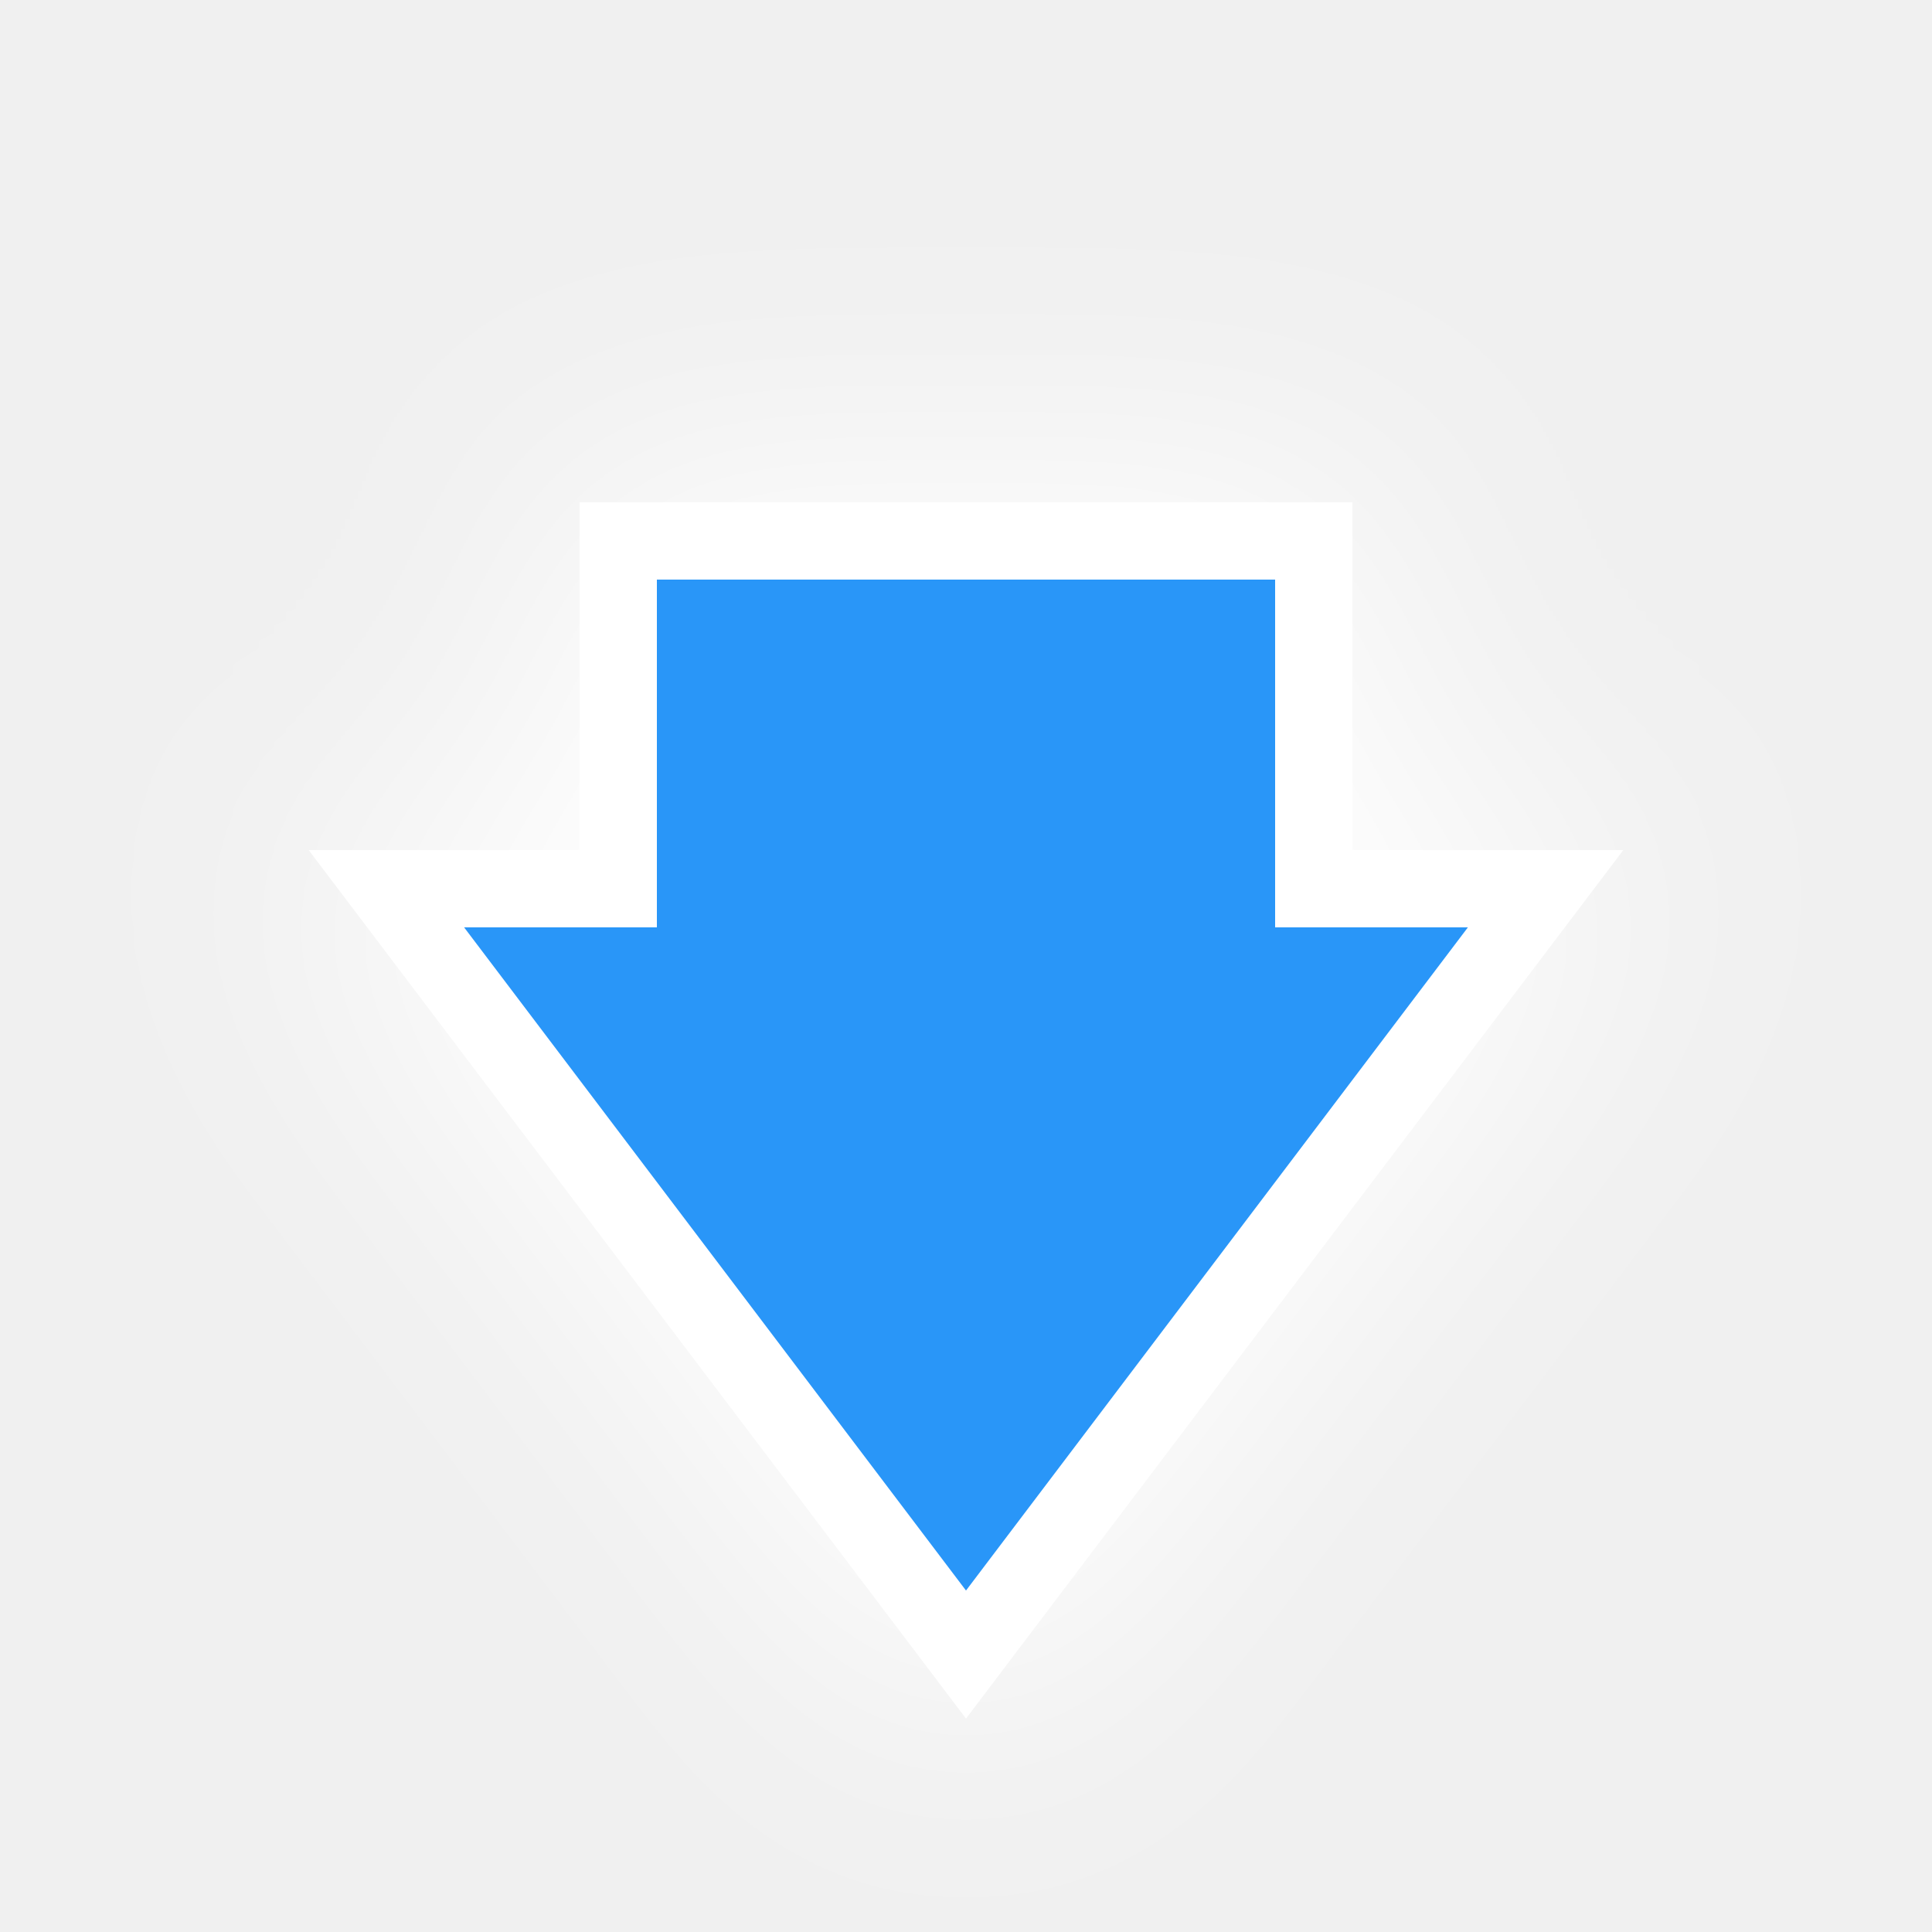
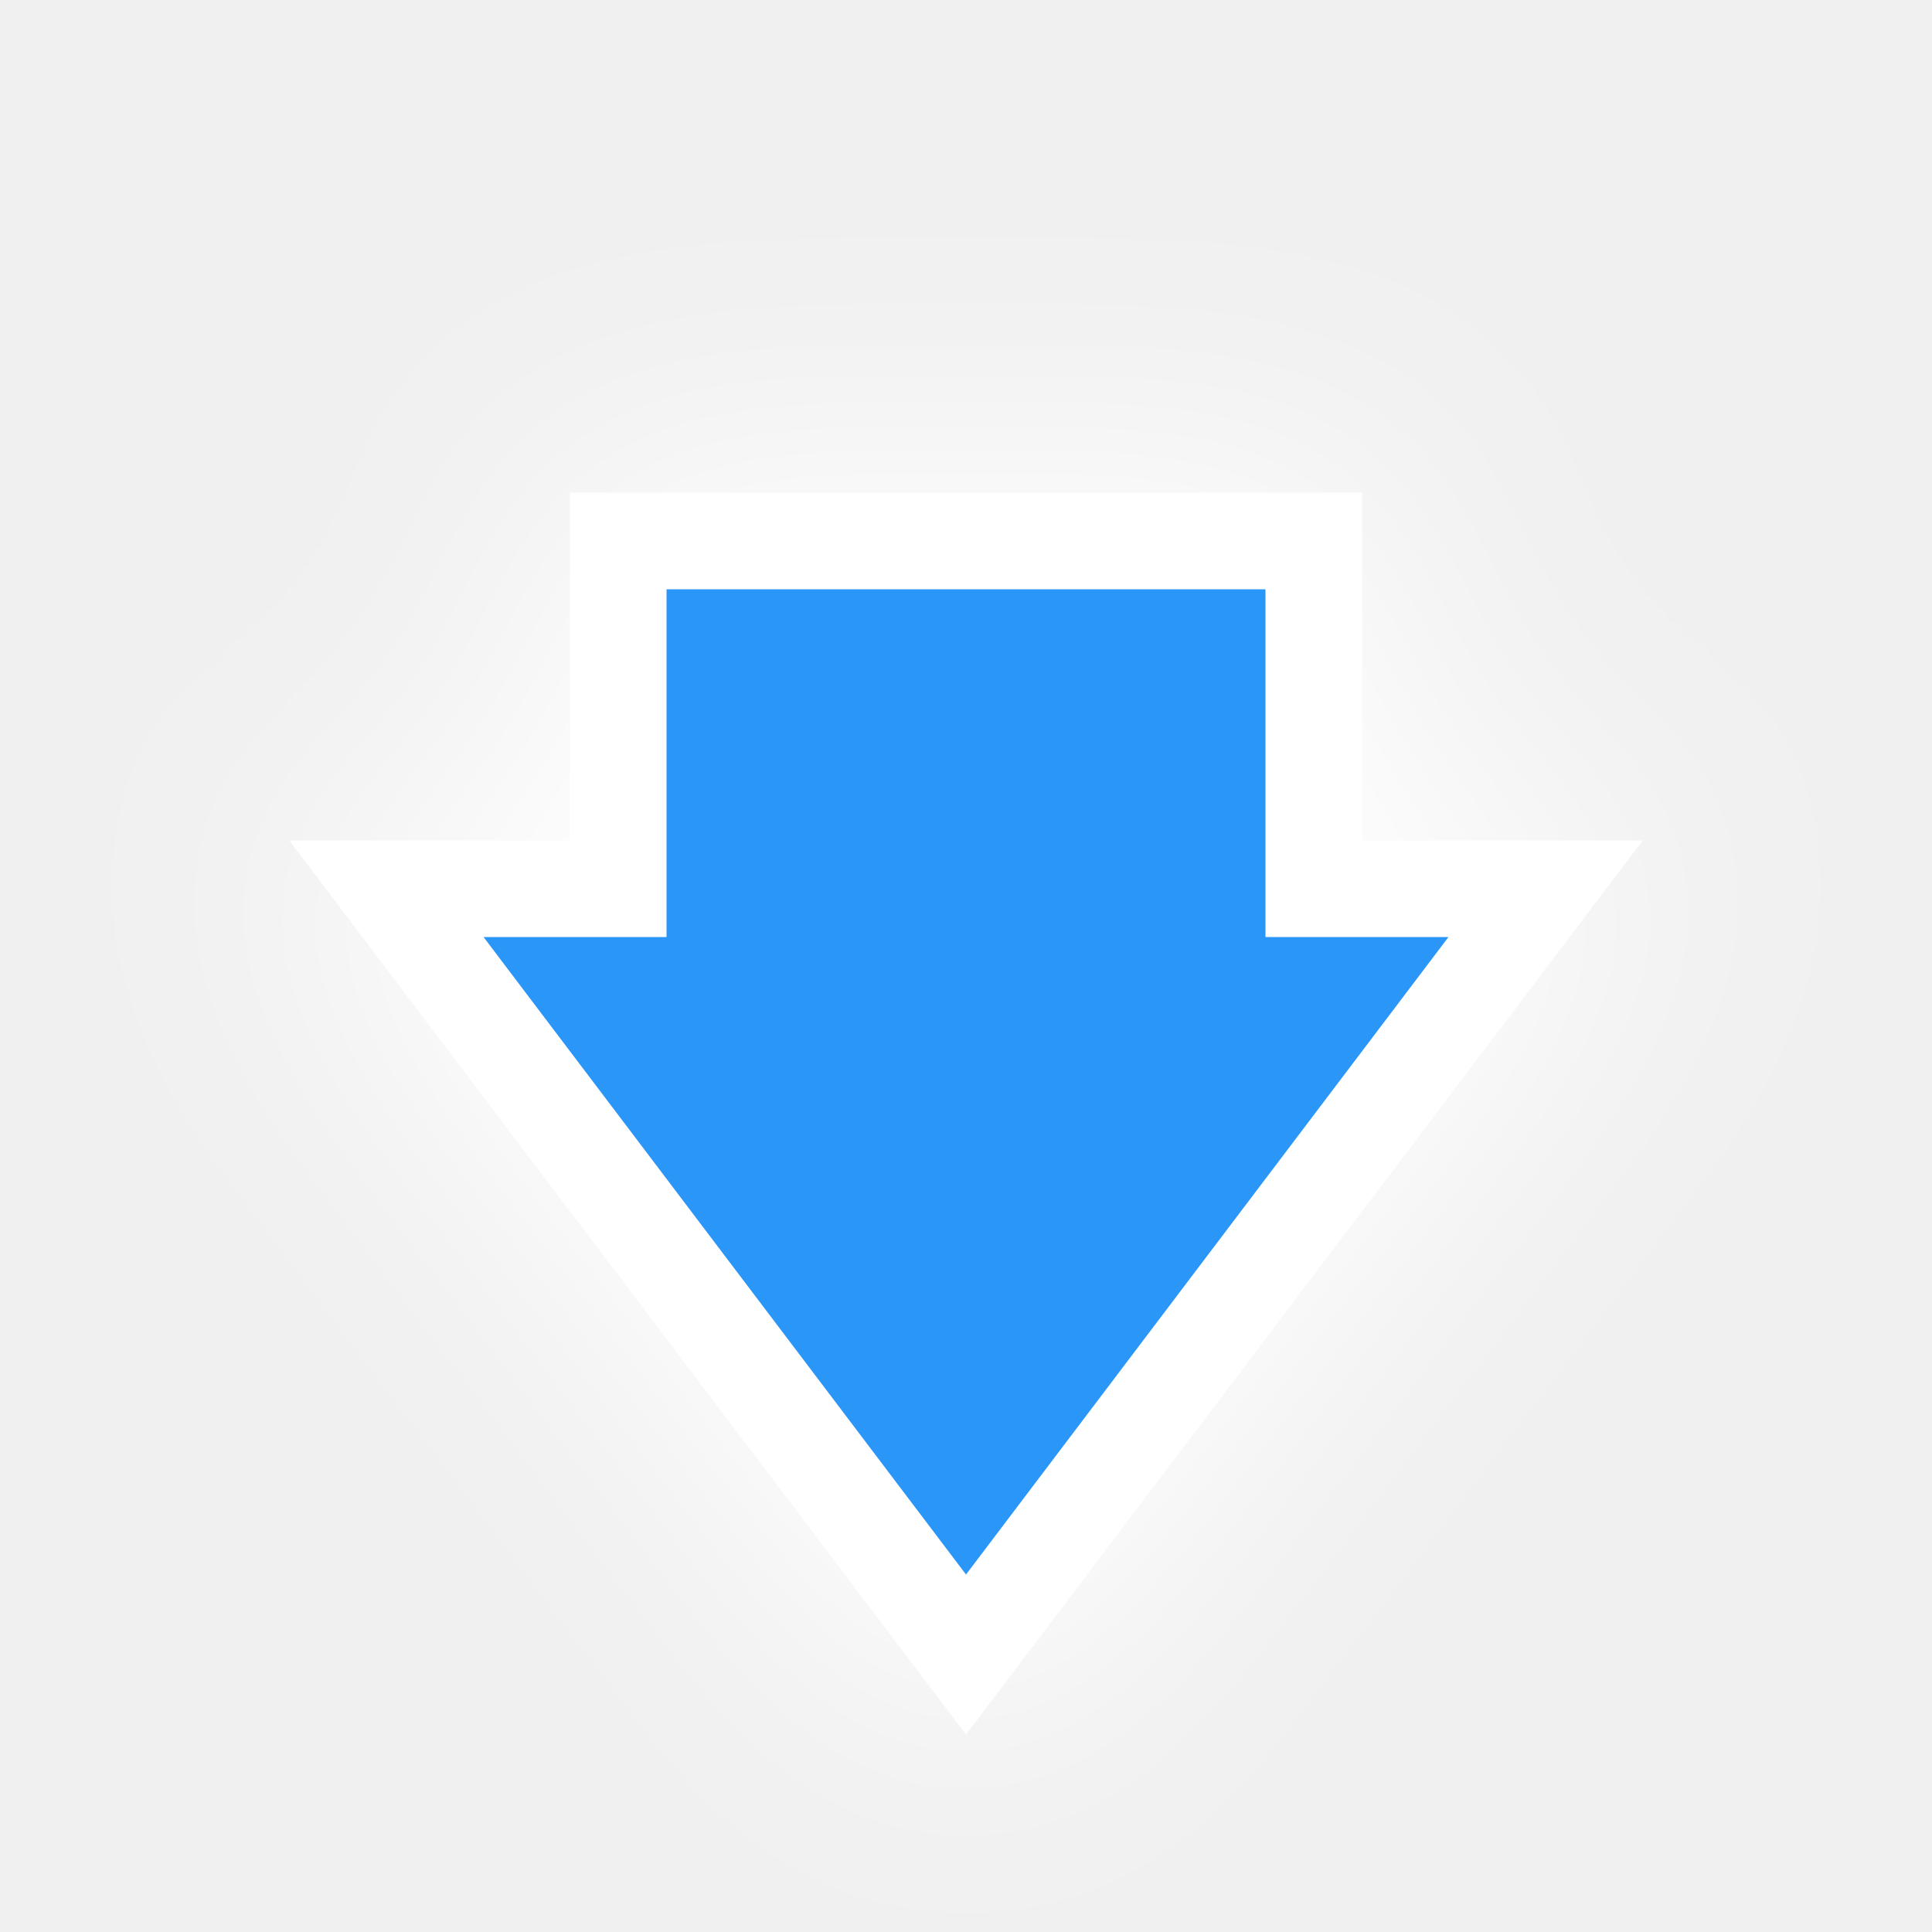
<svg xmlns="http://www.w3.org/2000/svg" viewBox="0 0 100 100" height="100" width="100" version="1.1" id="svg45">
-   <path style="fill:#ffffff;fill-opacity:1;stroke:#ffffff;stroke-width:6.0;stroke-opacity:1;filter:url(#backFilter);" d="M 20,46 50,85.64 80,46 H 68 V 28 H 32 v 18 z" id="background_path" />
+   <path style="fill:#ffffff;fill-opacity:1;stroke:#ffffff;stroke-width:7.0;stroke-opacity:1;filter:url(#backFilter);" d="M 20,46 50,85.64 80,46 H 68 V 28 H 32 v 18 z" id="background_path" />
  <defs>
    <filter style="color-interpolation-filters:sRGB" id="backFilter" x="-1" width="40" y="-1" height="40">
      <feGaussianBlur stdDeviation="7.086" id="gaussianBlurBack" />
    </filter>
  </defs>
-   <path style="fill:#2996f8;fill-opacity:1;stroke:#ffffff;stroke-width:4;stroke-opacity:1;stroke-miterlimit:4;stroke-dasharray:none" d="M 20,46 50,85.64 80,46 H 68 V 28 H 32 v 18 z" id="main_path" />
+   <path style="fill:#2996f8;fill-opacity:1;stroke:#ffffff;stroke-width:5;stroke-opacity:1;stroke-miterlimit:4;stroke-dasharray:none" d="M 20,46 50,85.64 80,46 H 68 V 28 H 32 v 18 z" id="main_path" />
</svg>
